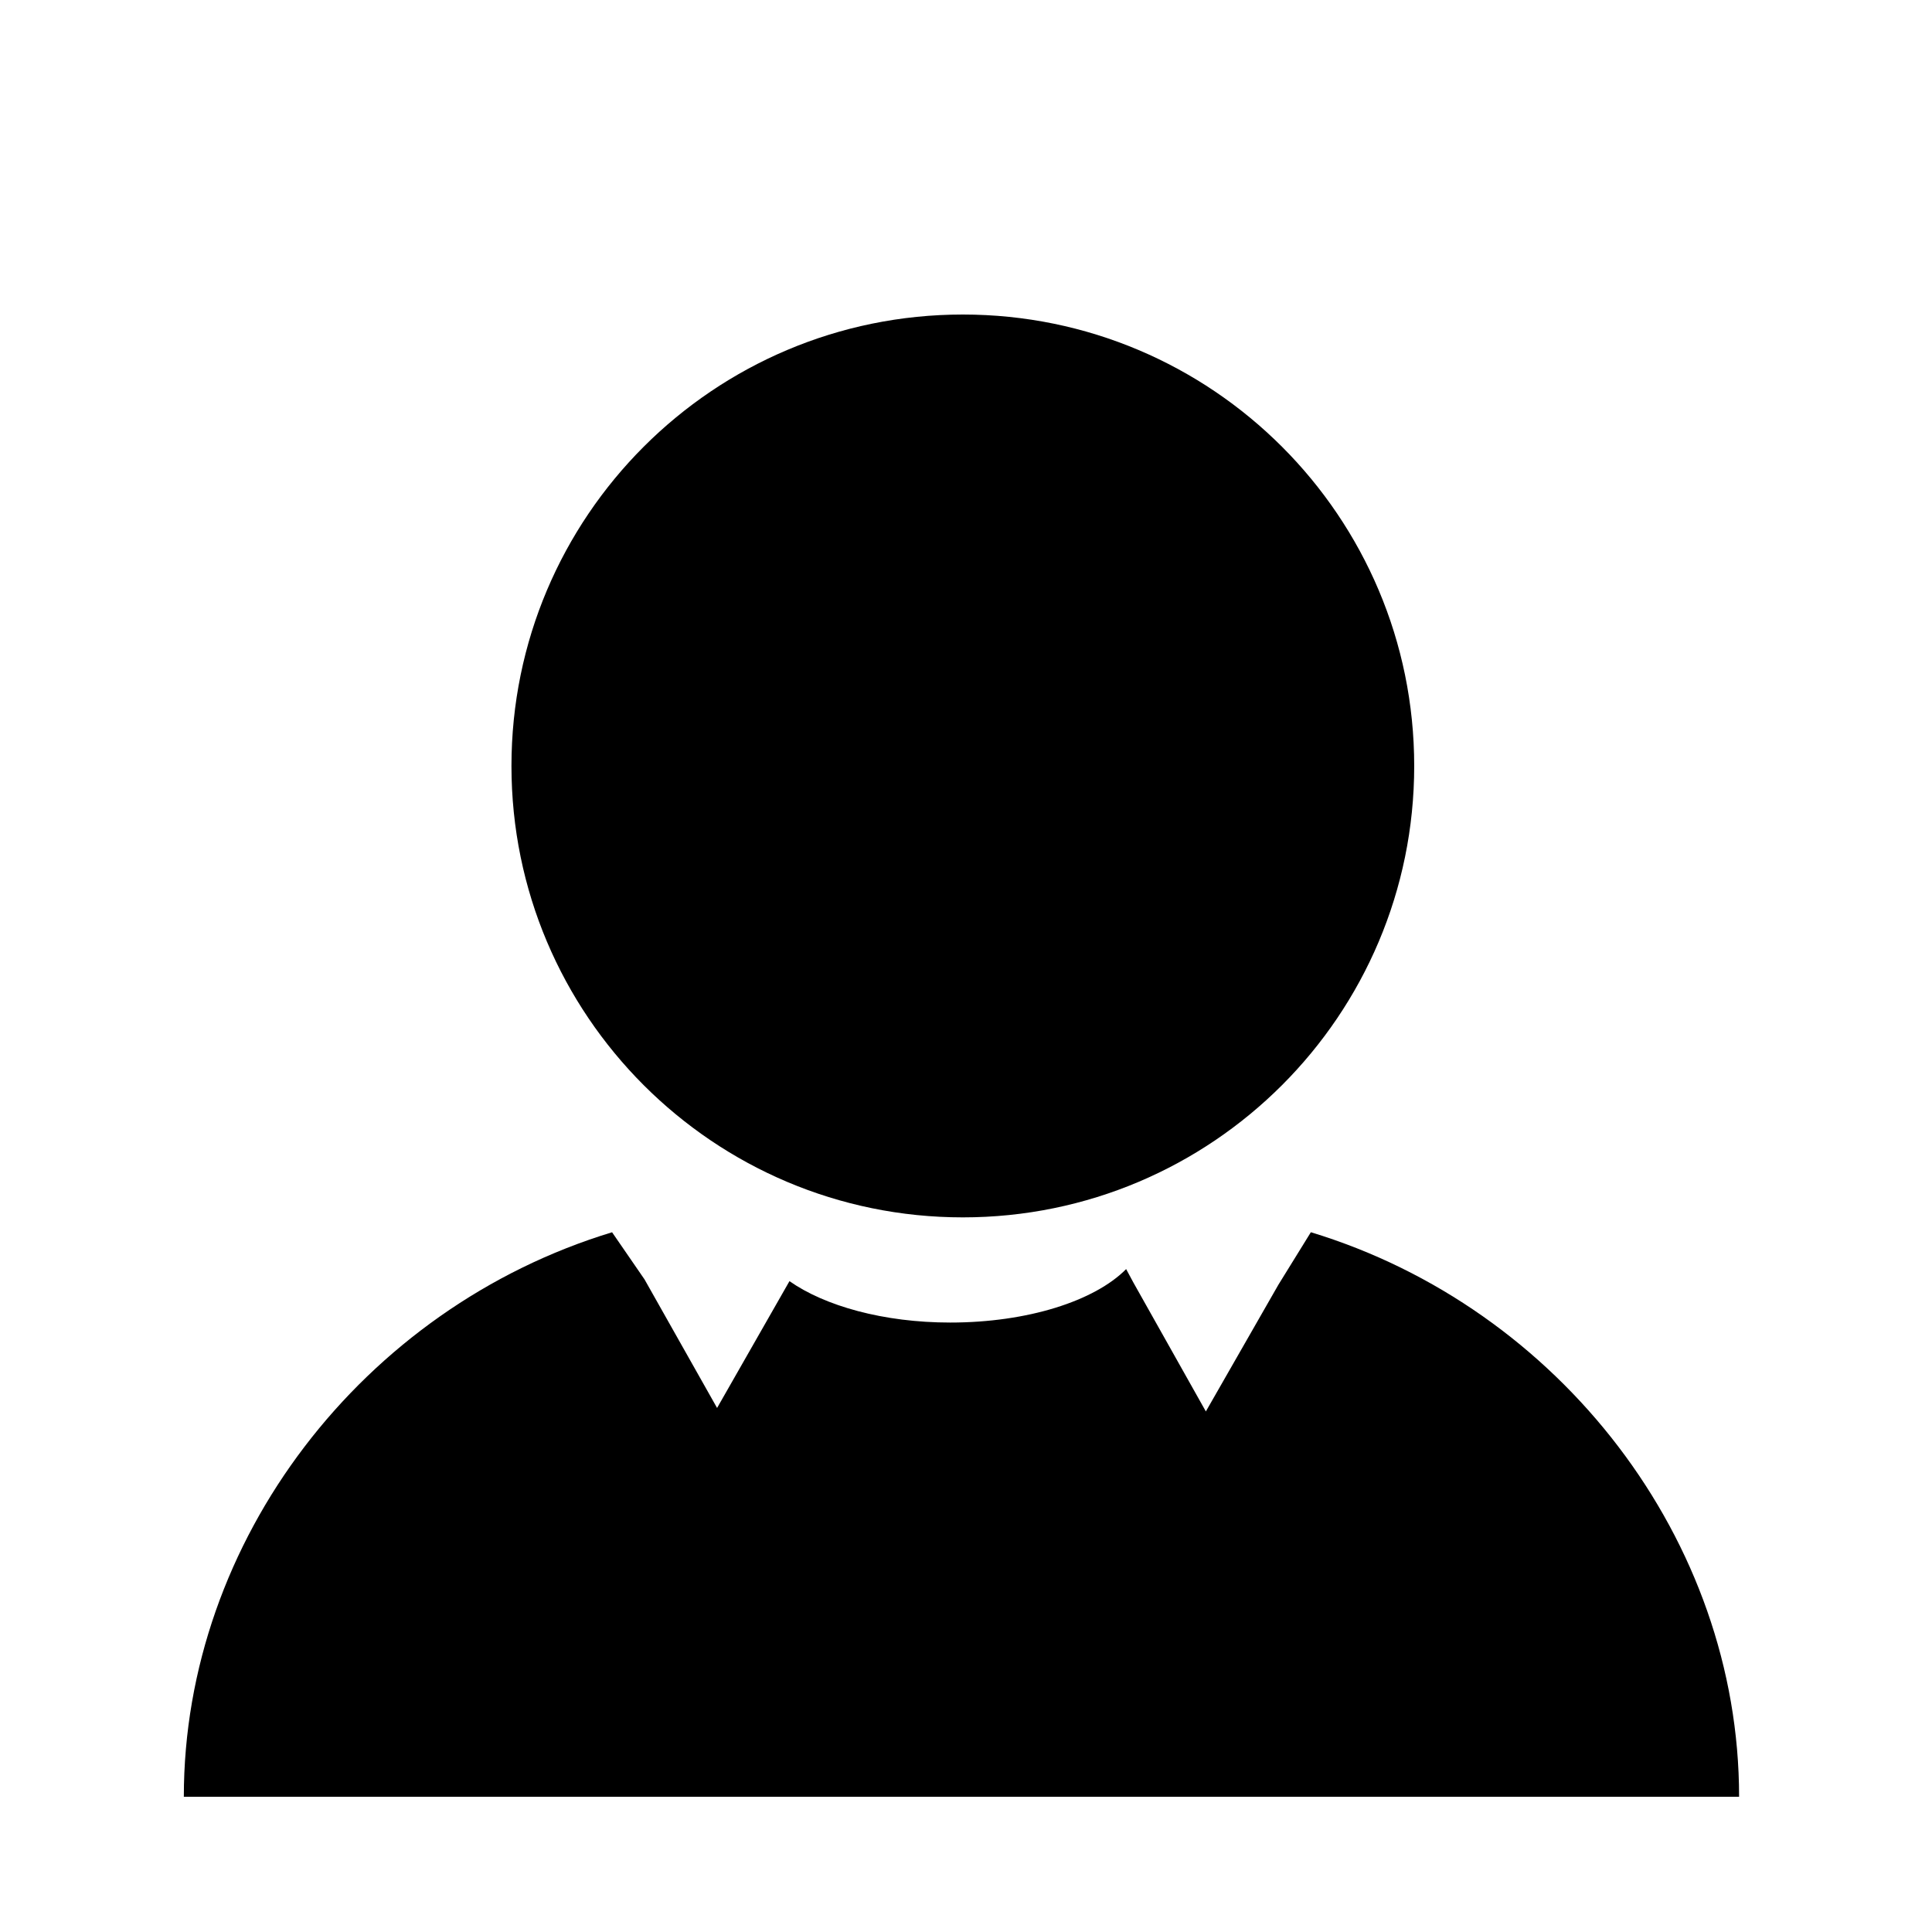
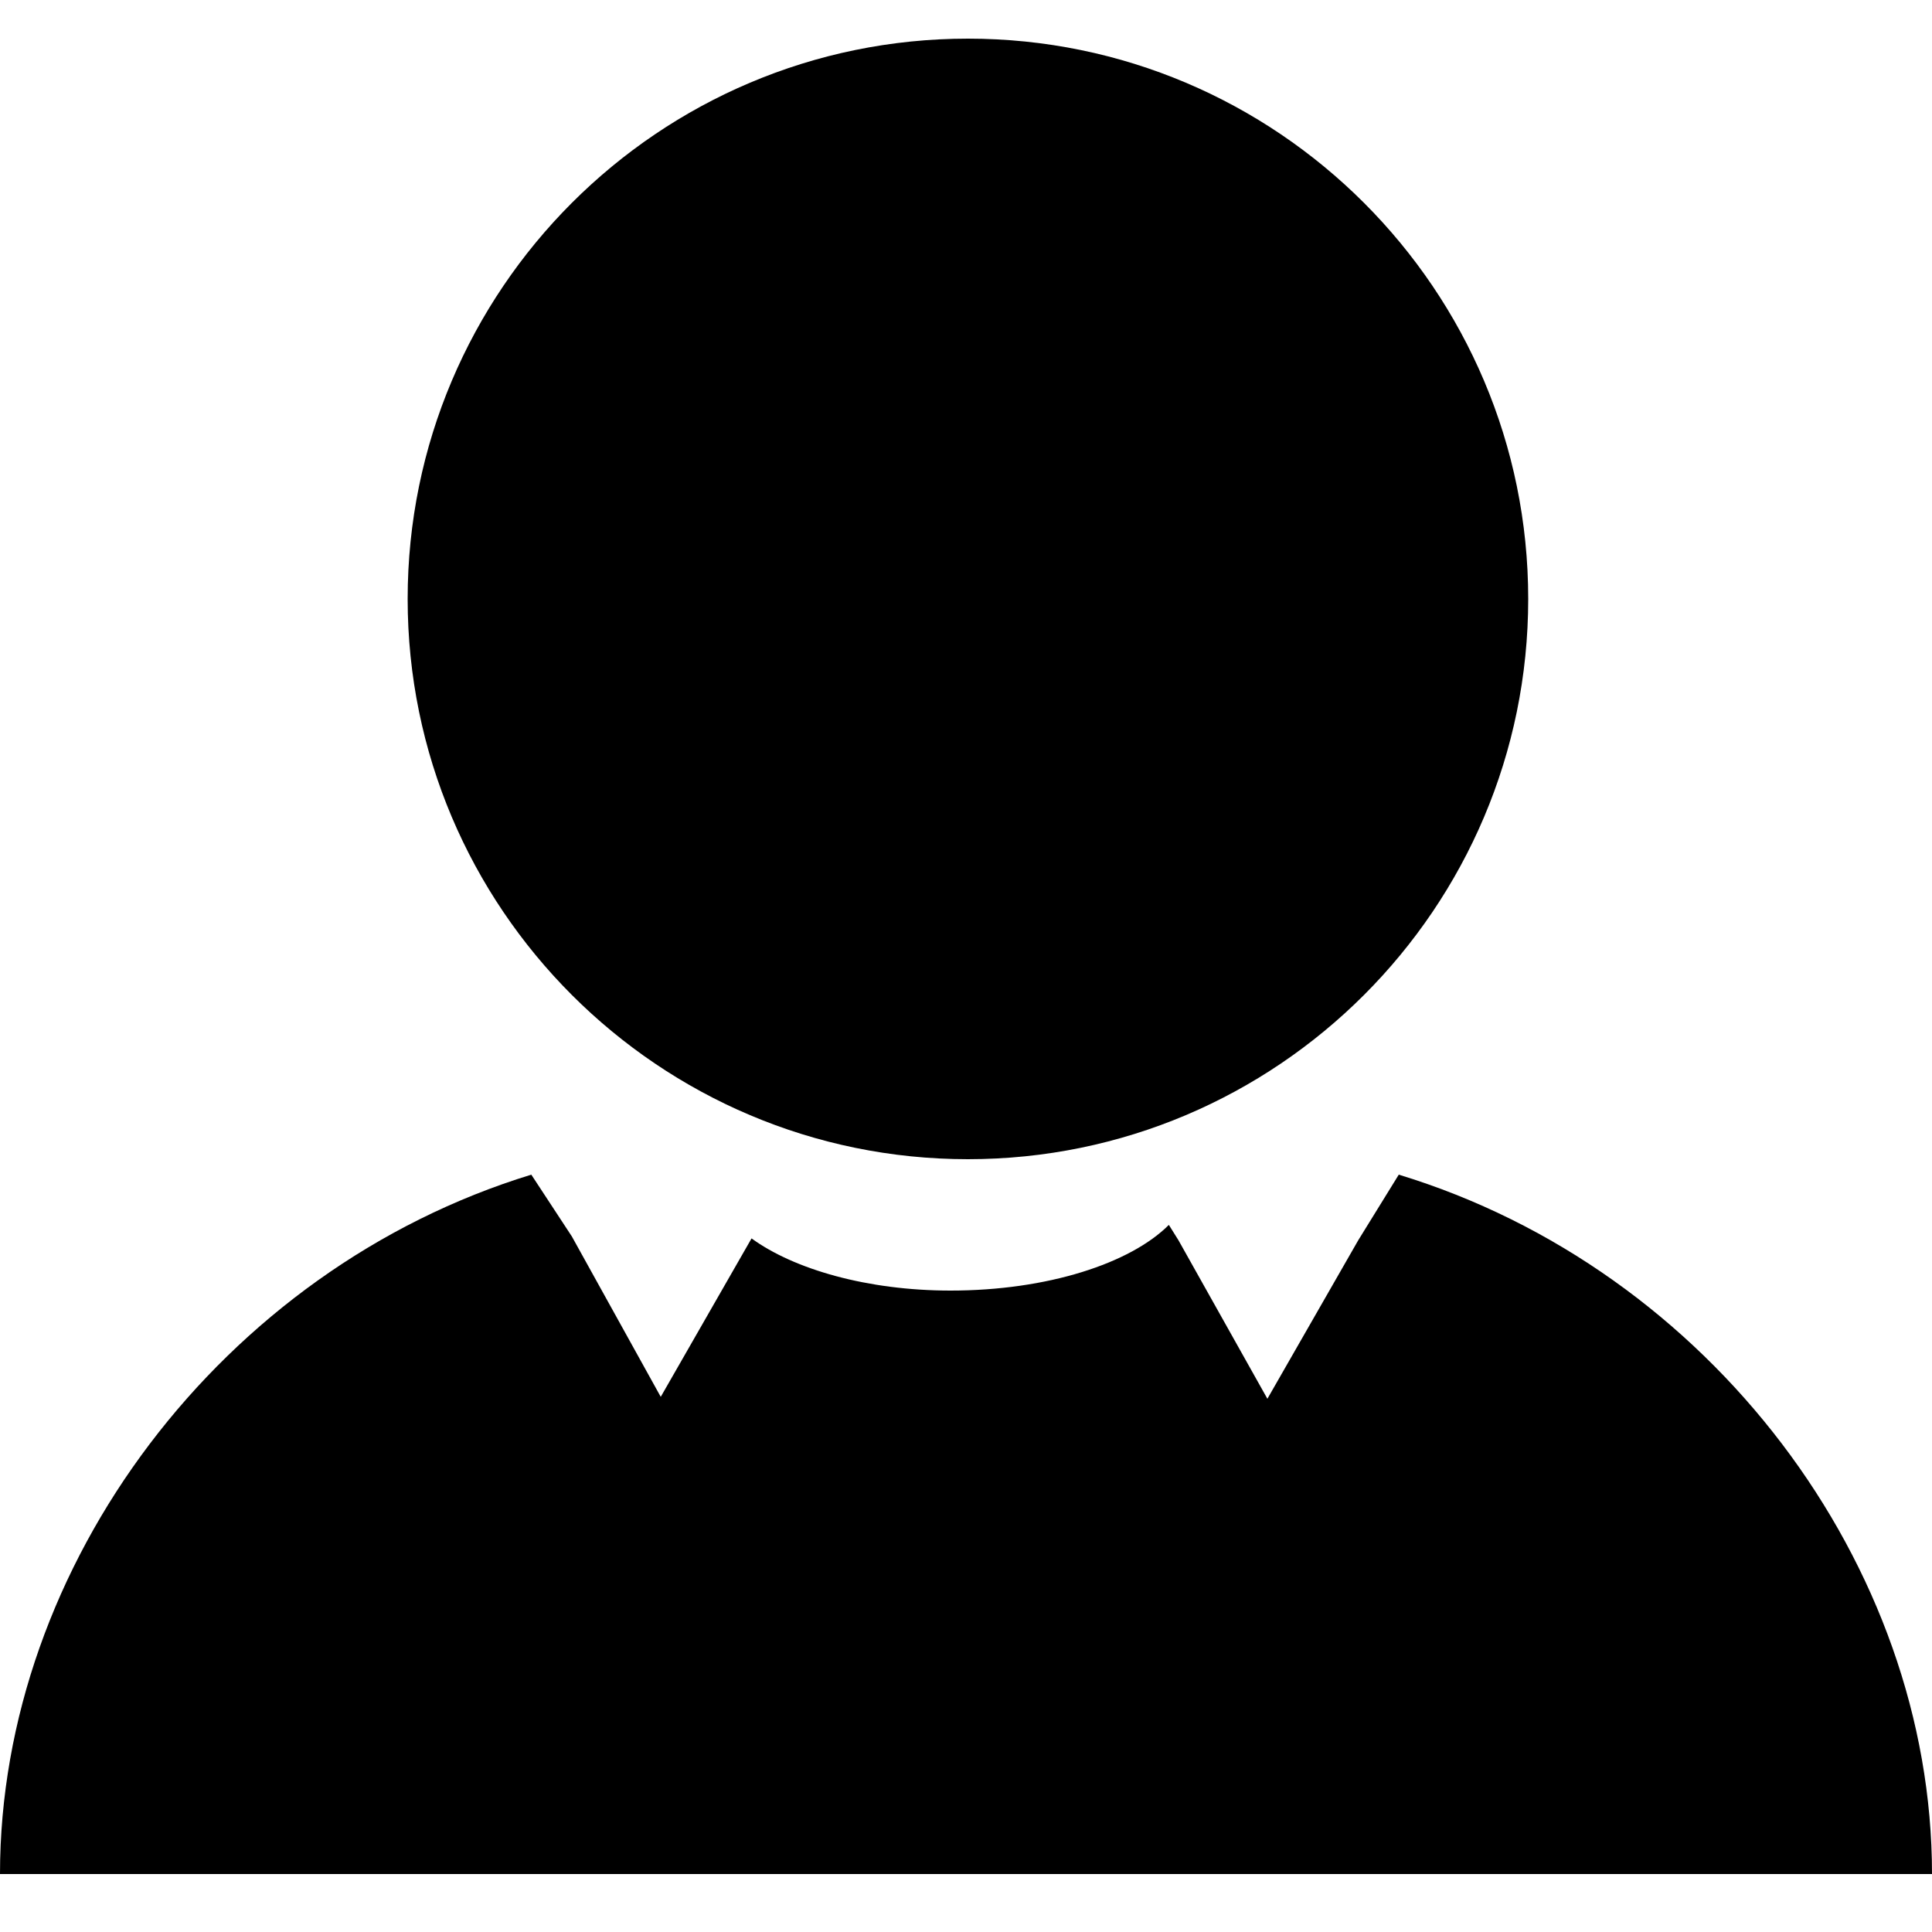
- <svg xmlns="http://www.w3.org/2000/svg" version="1.1" id="Layer_1" x="0px" y="0px" width="100px" height="100px" viewBox="0 0 100 100" enable-background="new 0 0 100 100" xml:space="preserve">
+ <svg xmlns="http://www.w3.org/2000/svg" version="1.1" id="Layer_1" x="0px" y="0px" viewBox="0 0 100 100" enable-background="new 0 0 100 100" xml:space="preserve">
  <g>
-     <path d="M49.836,63.011c-12.901,0-23.363-10.463-23.363-23.364c0-12.905,10.462-23.367,23.363-23.367   c12.906,0,23.363,10.462,23.363,23.367C73.199,52.548,62.742,63.011,49.836,63.011z" />
-     <path d="M67.85,63.78l-1.68,2.717l-3.755,6.559l-3.755-6.679l-0.371-0.689c-1.631,1.648-5.091,2.767-9.107,2.767   c-3.451,0-6.495-0.861-8.319-2.143l-3.747,6.564l-3.755-6.654l-1.68-2.44C18.793,67.694,9.515,79.72,9.515,93h80.5   C90.016,79.72,80.737,67.693,67.85,63.78z" />
+     <g>
+       <path fill="#231F20" d="M-63.5,24.9c-2.2,3.4-3.5,7.4-3.5,11.8c0,11.9,9.6,21.5,21.5,21.5c11.9,0,21.5-9.6,21.5-21.5    c0-4.7-1.5-9-4.1-12.6L-46,31.8L-63.5,24.9z" />
+       <path fill="#231F20" d="M-39.2,61h-14c-16.6,0-30,14.1-30,32h74C-9.2,75.1-22.7,61-39.2,61z" />
+       <polygon fill="#231F20" points="-46,28.4 -13.3,14.2 -43.5,2.3 -76.2,16.5   " />
+     </g>
+     <polygon fill="#231F20" points="-16,38 -18,38 -18,13.2 -16,14.2  " />
+   </g>
+   <path d="M122.4,43.6c-4.3,0-7.8-3.5-7.8-7.8c0-4.3,3.5-7.8,7.8-7.8c4.3,0,7.8,3.5,7.8,7.8C130.2,40.1,126.7,43.6,122.4,43.6z" />
+   <path fill="none" stroke="#000000" stroke-width="5.58" stroke-linecap="round" stroke-miterlimit="10" d="M135.2,52.5" />
+   <g>
+     <g>
+       <path d="M131,58.9l-1.1-1.4c-0.8-0.9-2-1.5-3.4-1.5c-0.1,0-2.2-0.2-4,1.6l-0.5,0.5l-0.5-0.5c-2.1-2.1-5.3-2.1-7.5,0l-1,1V45.9    l0.1-0.2c2.7-2.5,6.6-2.6,9.2-0.4c1.3-1,2.8-1.6,4.4-1.5c1.7,0.1,3.1,0.8,4.2,2L131,46V58.9z M117.8,54.6c1.5,0,3,0.5,4.3,1.5    c2.1-1.8,4.6-1.5,4.7-1.5c1.1,0,2.3,0.4,3.3,1v-9.1c-1-0.8-2-1.3-3.2-1.3c-1.5,0-2.9,0.5-4,1.6c-0.1,0.1-0.4,0.2-0.5,0.2    c-0.2,0-0.4-0.1-0.6-0.2c-2-2-6.7-2.1-7.7-0.2v9.2C115,55,116.5,54.6,117.8,54.6z" />
+     </g>
+     <g>
+       <path d="M122.5,53.8c-0.2,0-0.5-0.1-0.5-0.3v-4.9c0-0.2,0.3-0.3,0.5-0.3c0.2,0,0.5,0.1,0.5,0.3v4.9    C123,53.7,122.7,53.8,122.5,53.8z" />
+     </g>
+   </g>
+   <g>
+     <path d="M129,56c-0.8-1-1.5-0.5-2.3-0.6c-0.1,0-1.4-0.4-3,0.6H129z" />
+     <path d="M121.8,46.7c0.1,0.1,0.3,0.2,0.5,0.2c0.2,0,0.4-0.1,0.5-0.2c0.8-0.8,1.8-1.4,3-1.6c-0.3,0-0.6-0.1-1-0.1h-5   c-0.3,0-0.6,0.1-0.9,0.1C119.8,45.3,120.9,45.9,121.8,46.7z" />
+     <path d="M130,46.5V56h5.6c0-5-2.5-8-6.3-9.5C129.5,46.6,130,46.3,130,46.5z" />
+     <path d="M114,46.6c-3,1.7-5.2,5.4-5.2,9.4h5.2V46.6z" />
+     <path d="M120.5,56c-0.8-1-1.7-0.6-2.6-0.6c-0.9,0-1.9-0.4-2.7,0.6H120.5z" />
+   </g>
+   <g>
+     <path d="M50.1,60c-16,0-29-13-29-29c0-16,13-29,29-29c16,0,29,13,29,29C79.1,47,66.1,60,50.1,60z" />
+     <path d="M72.4,60.8l-2.1,3.4l-4.7,8.2L61,64.2l-0.5-0.8c-2,2-6.3,3.4-11.3,3.4c-4.3,0-8.1-1.1-10.3-2.7l-4.7,8.2L29.6,64l-2.1-3.2   C11.5,65.7,0,81,0,97h100C100,81,88.5,65.7,72.4,60.8z" />
  </g>
</svg>
